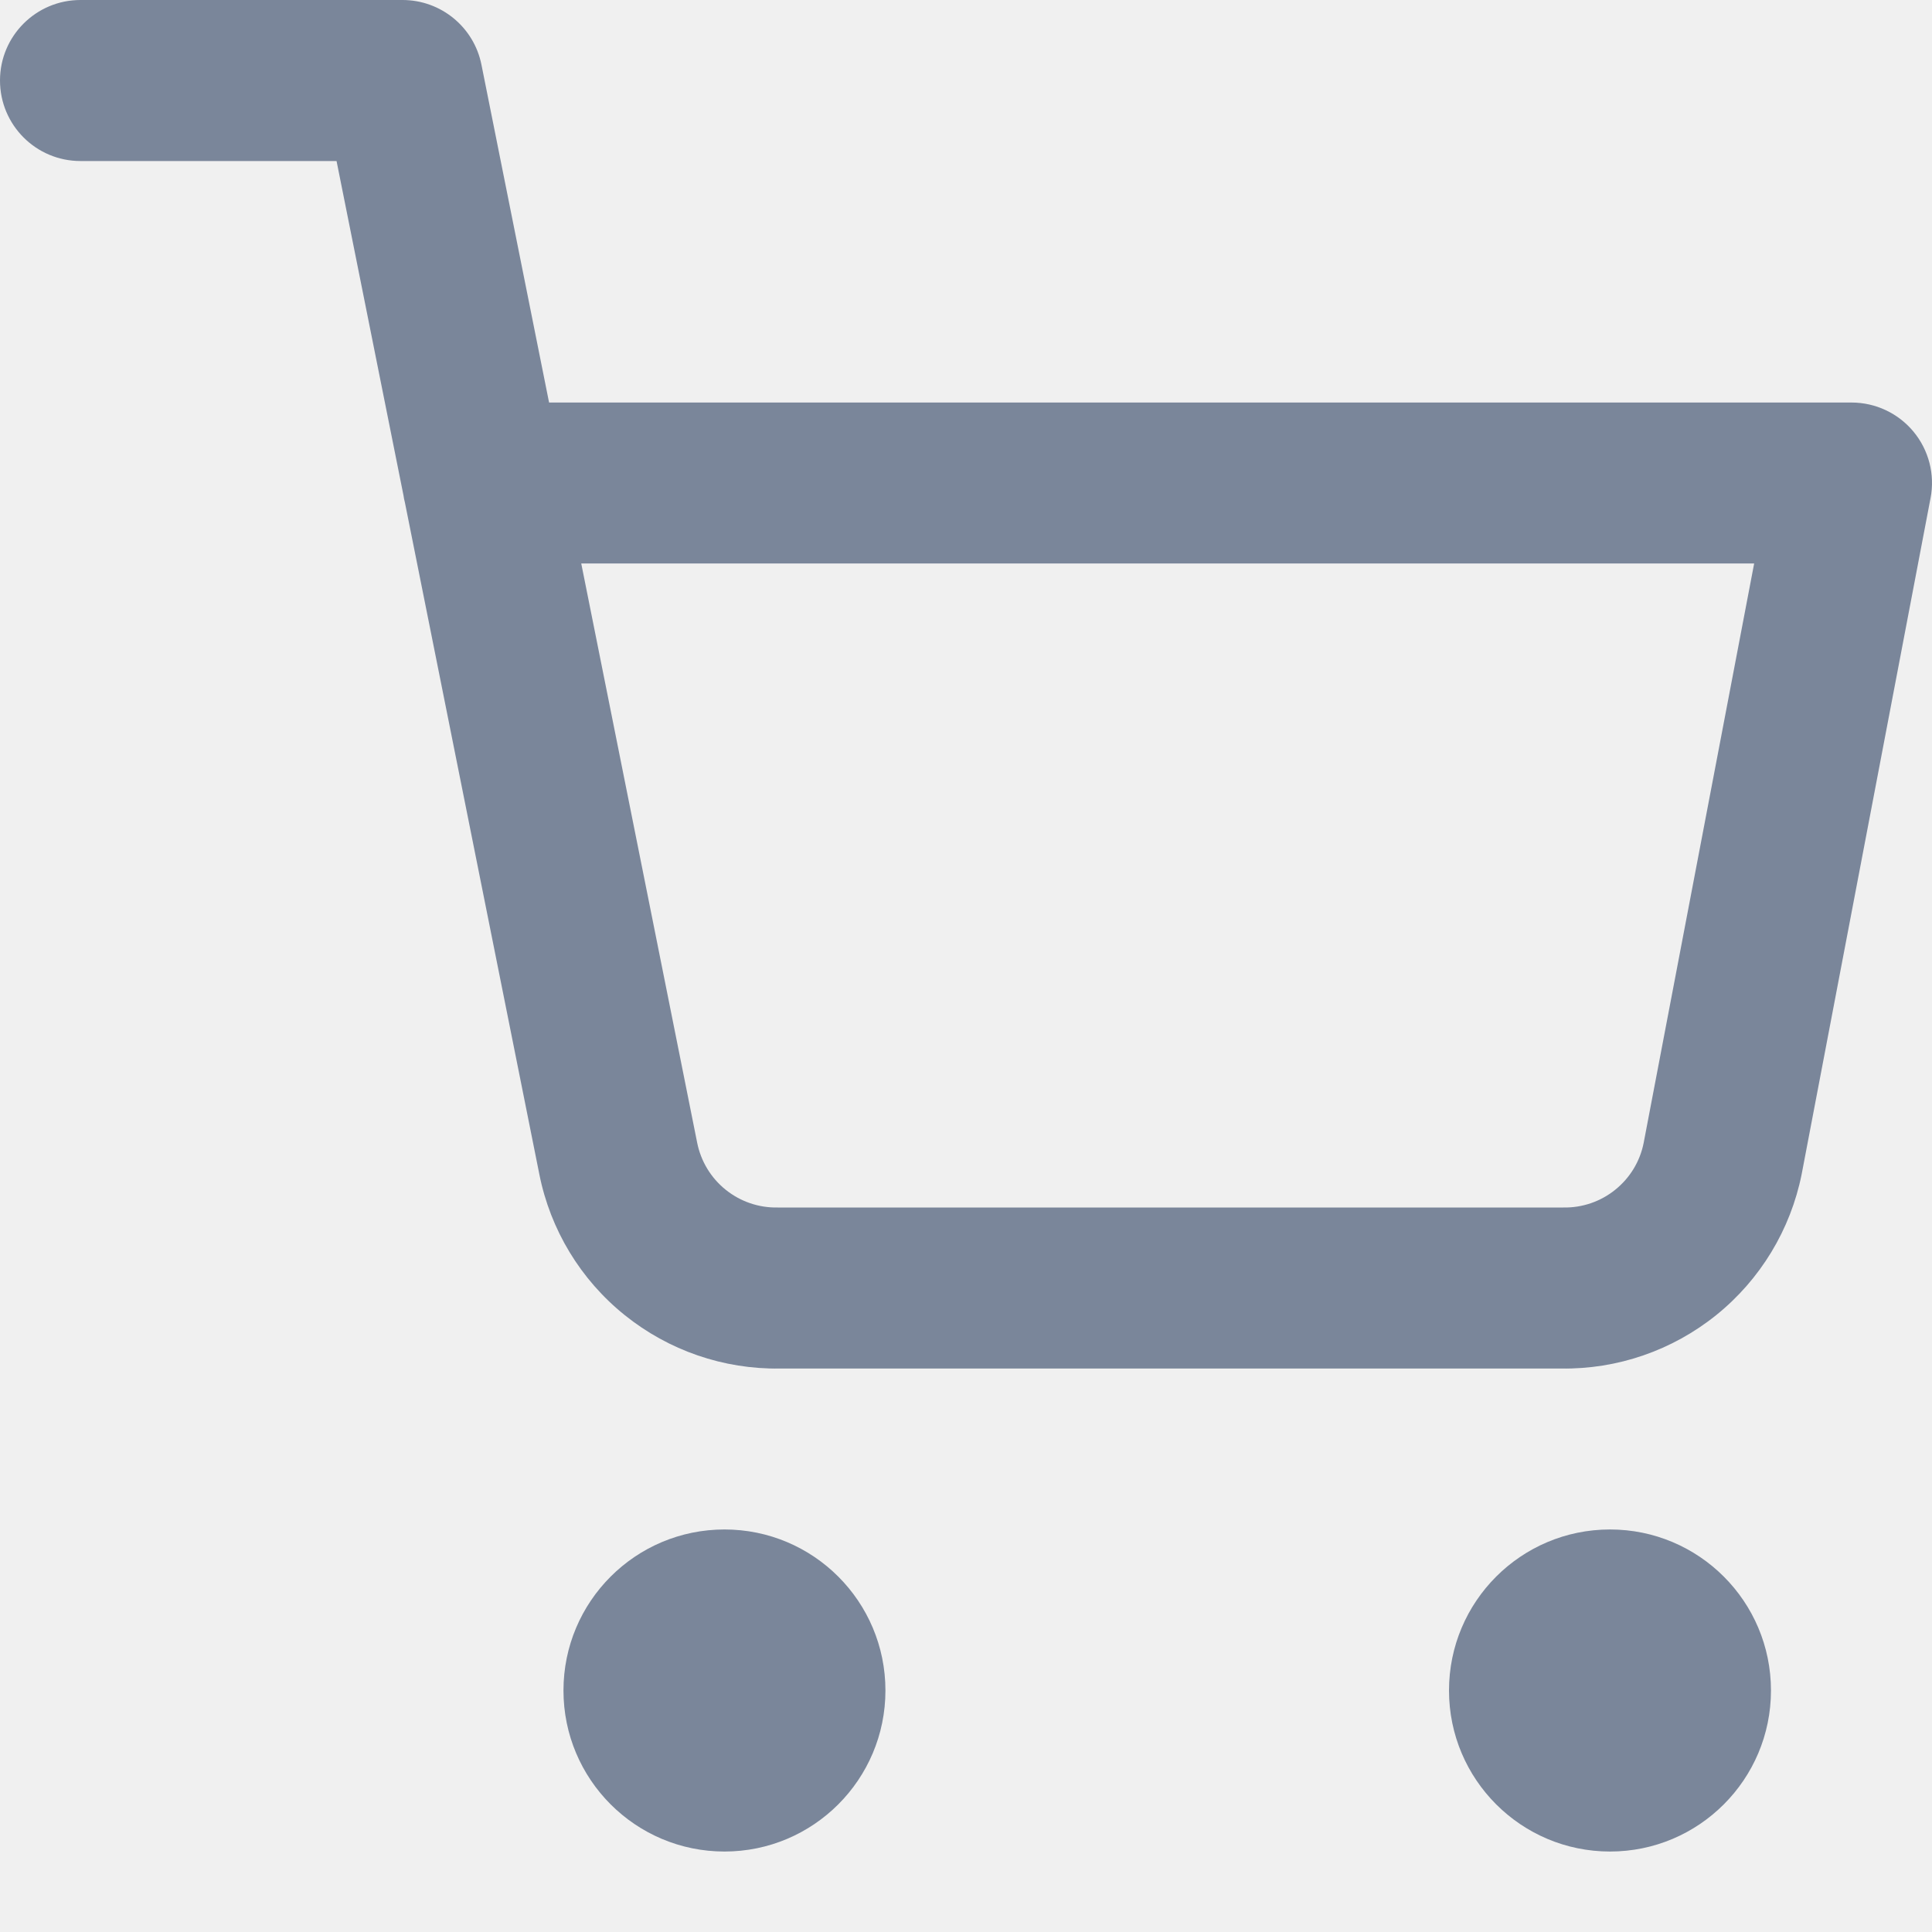
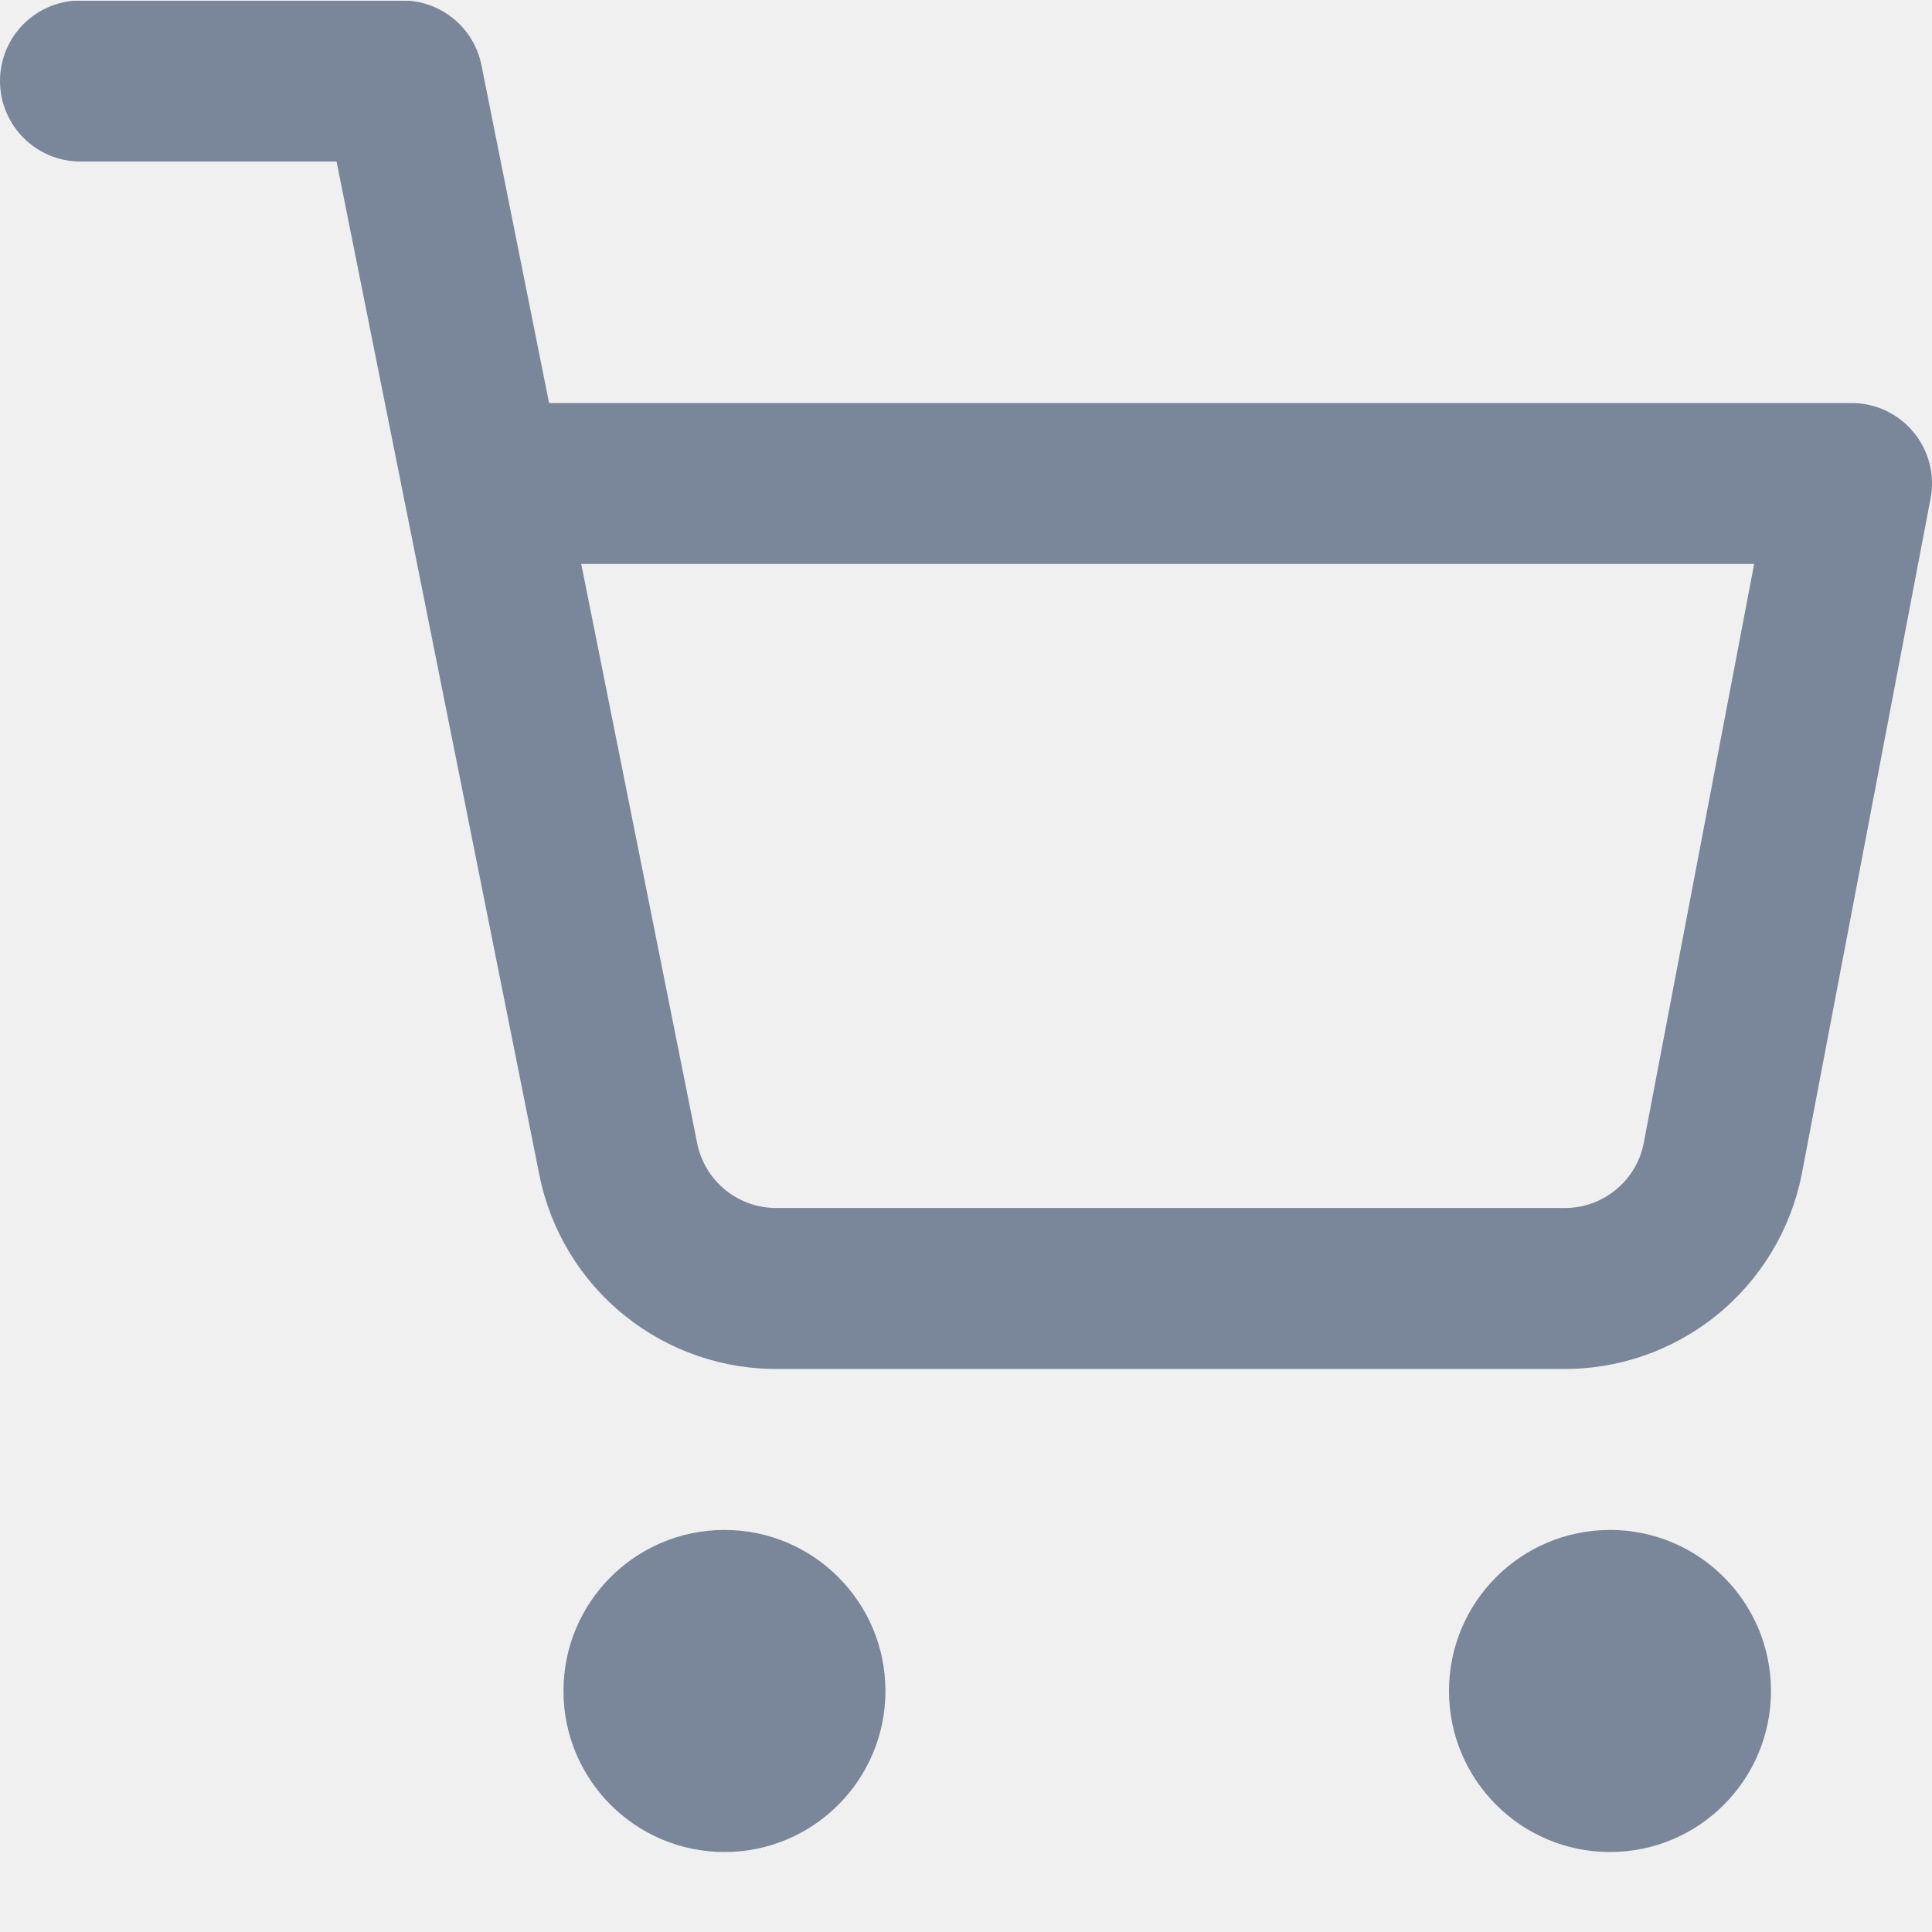
<svg xmlns="http://www.w3.org/2000/svg" width="20" height="20" viewBox="0 0 20 20" fill="none">
  <g clip-path="url(#clip0_1073_524)">
    <mask id="mask0_1073_524" style="mask-type:alpha" maskUnits="userSpaceOnUse" x="0" y="0" width="20" height="20">
-       <path fill-rule="evenodd" clip-rule="evenodd" d="M5.833 17.5C5.833 16.579 6.579 15.833 7.5 15.833C8.42 15.833 9.166 16.579 9.166 17.5C9.166 18.42 8.42 19.167 7.5 19.167C6.579 19.167 5.833 18.42 5.833 17.5Z" fill="#7A869A" />
-       <path fill-rule="evenodd" clip-rule="evenodd" d="M15 17.5C15 16.579 15.746 15.833 16.667 15.833C17.587 15.833 18.333 16.579 18.333 17.5C18.333 18.42 17.587 19.167 16.667 19.167C15.746 19.167 15 18.42 15 17.5Z" fill="#7A869A" />
-       <path fill-rule="evenodd" clip-rule="evenodd" d="M0 0.833C0 0.373 0.373 0 0.833 0H4.167C4.564 0 4.906 0.28 4.984 0.67L5.684 4.167H19.167C19.415 4.167 19.65 4.277 19.809 4.469C19.967 4.66 20.032 4.912 19.985 5.156L18.651 12.154C18.536 12.729 18.223 13.246 17.766 13.614C17.311 13.98 16.743 14.176 16.16 14.167H8.074C7.49 14.176 6.922 13.98 6.467 13.614C6.01 13.247 5.697 12.73 5.583 12.155C5.583 12.155 5.583 12.155 5.583 12.155L4.191 5.199C4.185 5.176 4.18 5.153 4.177 5.129L3.484 1.667H0.833C0.373 1.667 0 1.294 0 0.833ZM6.017 5.833L7.217 11.829C7.255 12.021 7.36 12.194 7.512 12.316C7.665 12.439 7.855 12.504 8.051 12.5L8.067 12.5H16.167L16.183 12.5C16.378 12.504 16.569 12.439 16.721 12.316C16.873 12.194 16.977 12.023 17.015 11.832L18.159 5.833H6.017Z" fill="#7A869A" />
+       <path fill-rule="evenodd" clip-rule="evenodd" d="M5.833 17.505C5.833 16.584 6.579 15.838 7.5 15.838C8.42 15.838 9.166 16.584 9.166 17.505C9.166 18.425 8.42 19.172 7.5 19.172C6.579 19.172 5.833 18.425 5.833 17.505Z" fill="#7A869A" />
+       <path fill-rule="evenodd" clip-rule="evenodd" d="M15 17.505C15 16.584 15.746 15.838 16.667 15.838C17.587 15.838 18.333 16.584 18.333 17.505C18.333 18.425 17.587 19.172 16.667 19.172C15.746 19.172 15 18.425 15 17.505Z" fill="#7A869A" />
+       <path fill-rule="evenodd" clip-rule="evenodd" d="M0 0.838C0 0.378 0.373 0.005 0.833 0.005H4.167C4.564 0.005 4.906 0.285 4.984 0.675L5.684 4.172H19.167C19.415 4.172 19.65 4.282 19.809 4.474C19.967 4.665 20.032 4.917 19.985 5.161L18.651 12.159C18.536 12.734 18.223 13.251 17.766 13.619C17.311 13.985 16.743 14.181 16.16 14.171H8.074C7.49 14.181 6.922 13.985 6.467 13.619C6.01 13.252 5.697 12.735 5.583 12.16C5.583 12.159 5.583 12.16 5.583 12.16L4.191 5.204C4.185 5.181 4.18 5.158 4.177 5.134L3.484 1.672H0.833C0.373 1.672 0 1.298 0 0.838ZM6.017 5.838L7.217 11.834C7.255 12.026 7.36 12.198 7.512 12.321C7.665 12.444 7.855 12.509 8.051 12.505L8.067 12.505H16.167L16.183 12.505C16.378 12.509 16.569 12.444 16.721 12.321C16.873 12.199 16.977 12.028 17.015 11.837L18.159 5.838H6.017Z" fill="#7A869A" />
    </mask>
    <g mask="url(#mask0_1073_524)">
-       <rect width="20" height="20" fill="#7A869A" />
+       <rect y="0.005" width="20" height="20" fill="#7A869A" />
    </g>
  </g>
  <defs>
    <clipPath id="clip0_1073_524">
-       <rect width="20" height="20" fill="white" />
+       <rect width="20" height="20" fill="white" transform="translate(0 0.00488281)" />
    </clipPath>
  </defs>
</svg>
